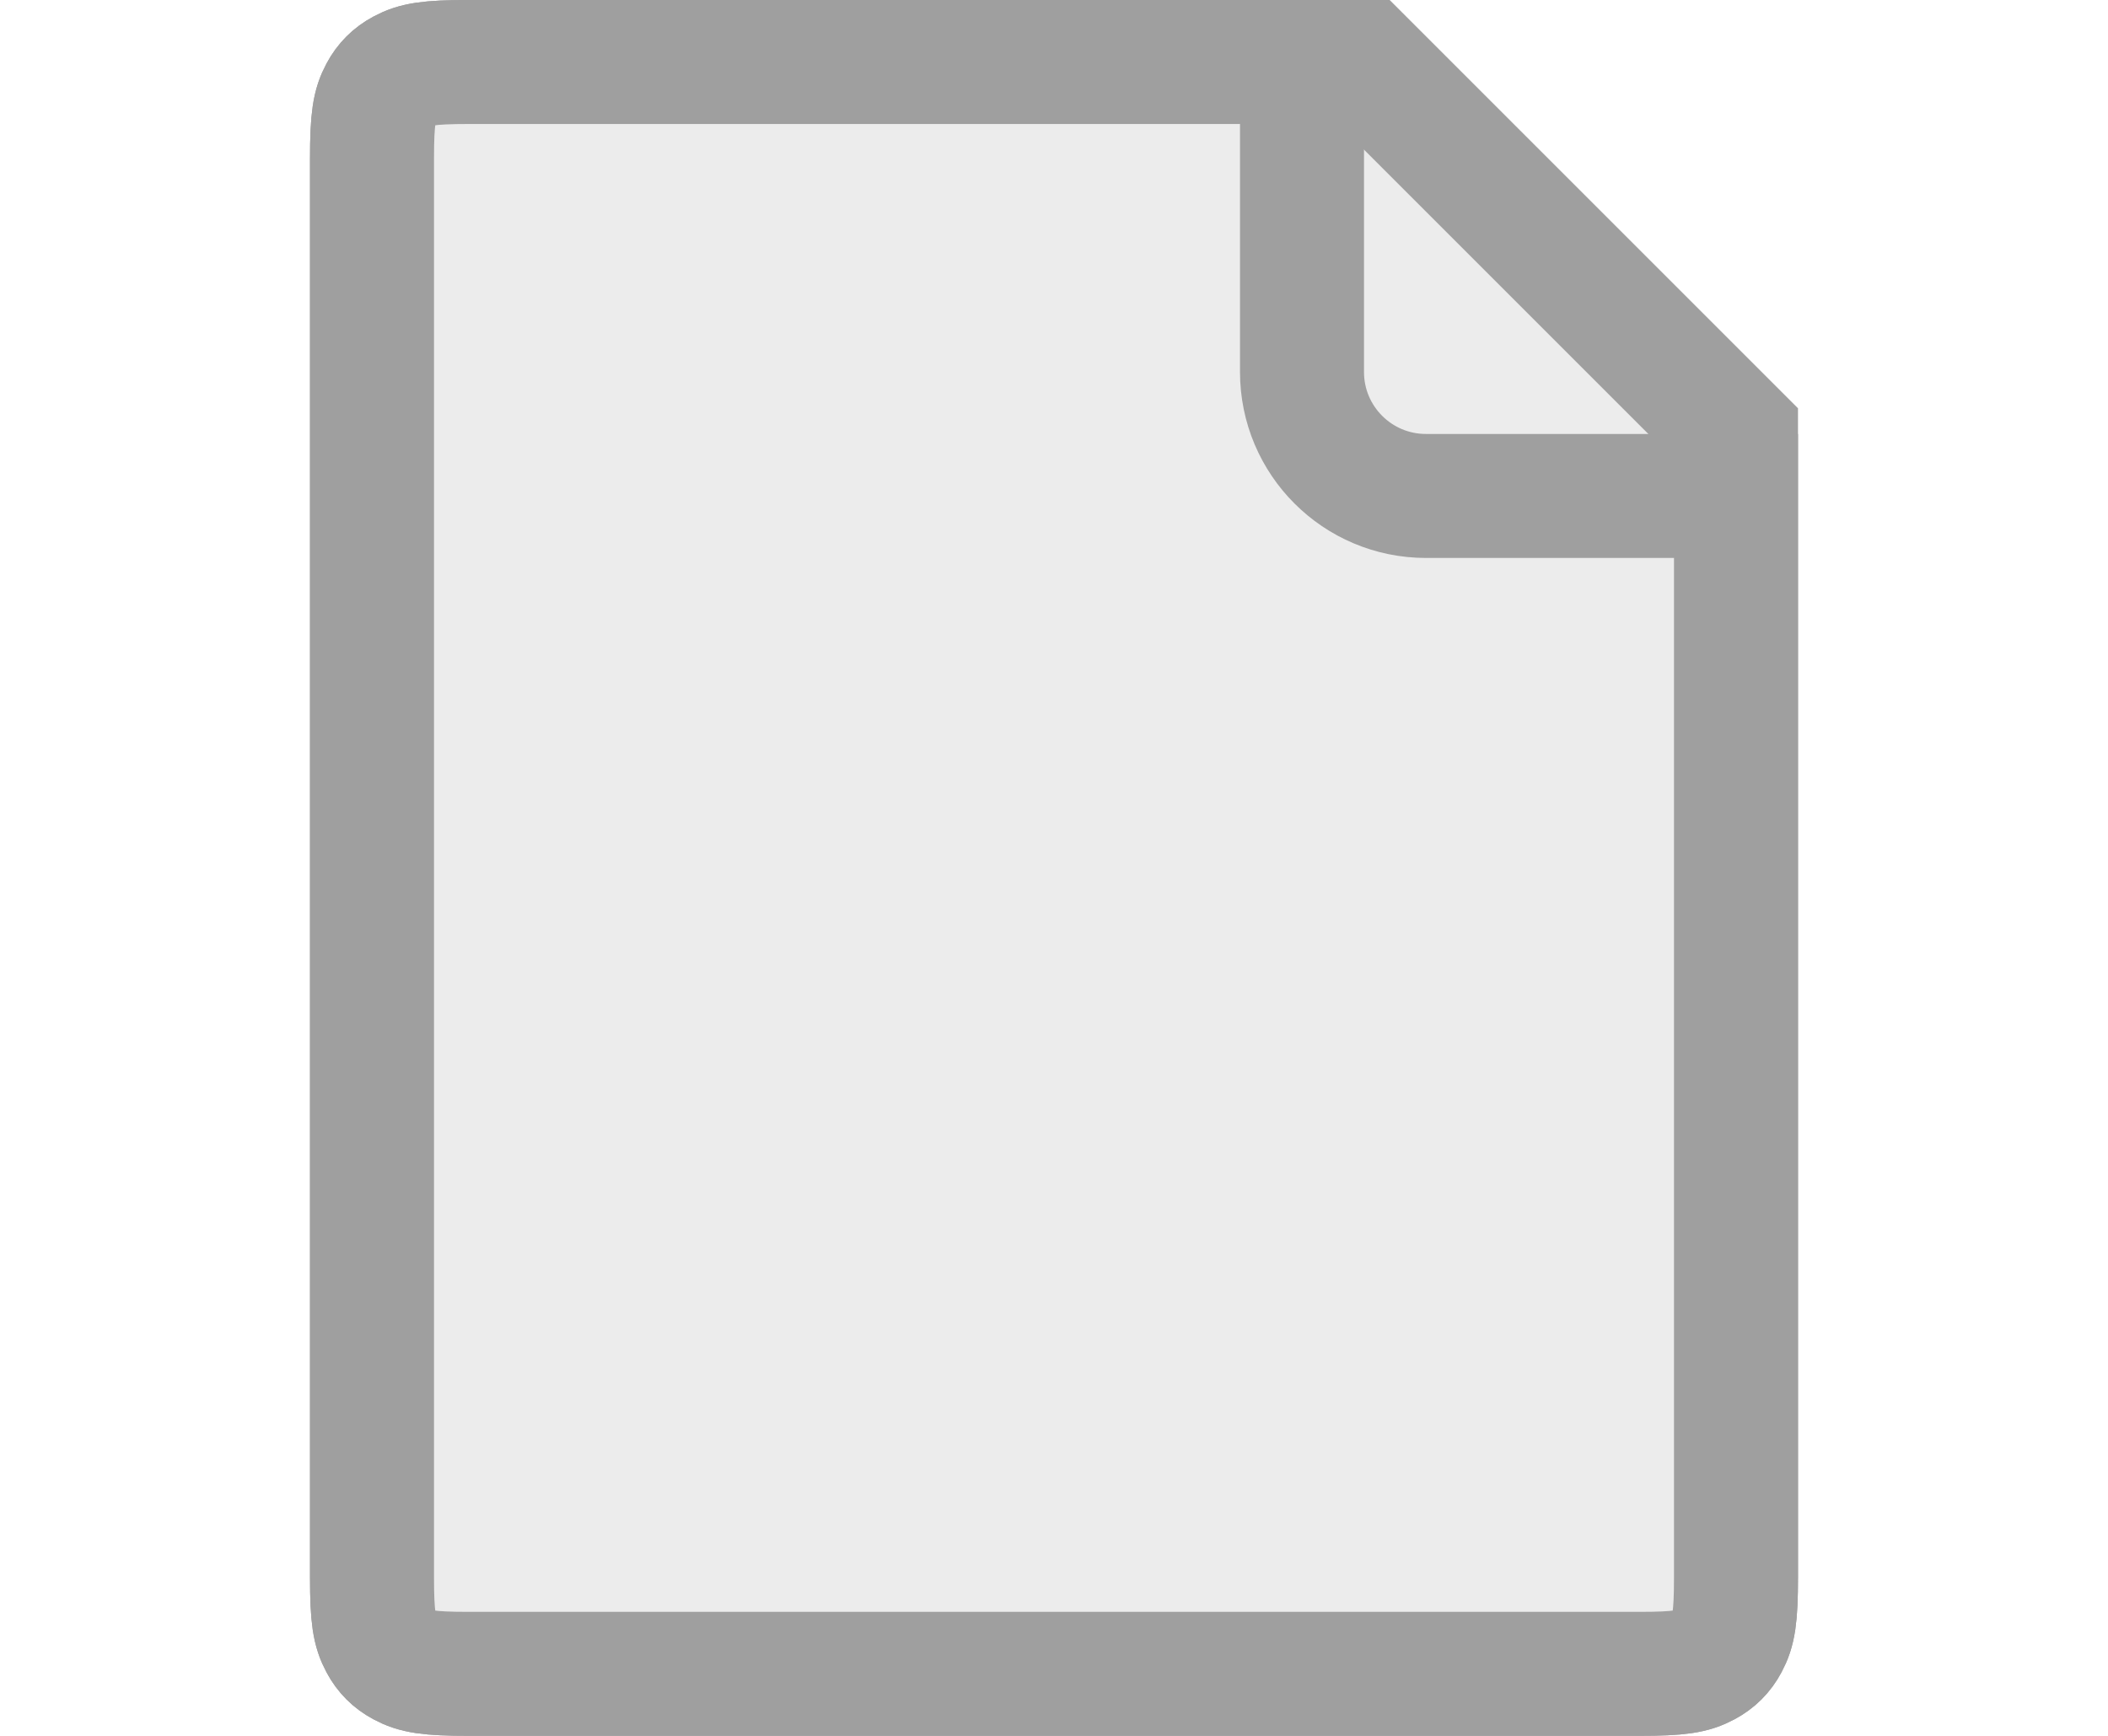
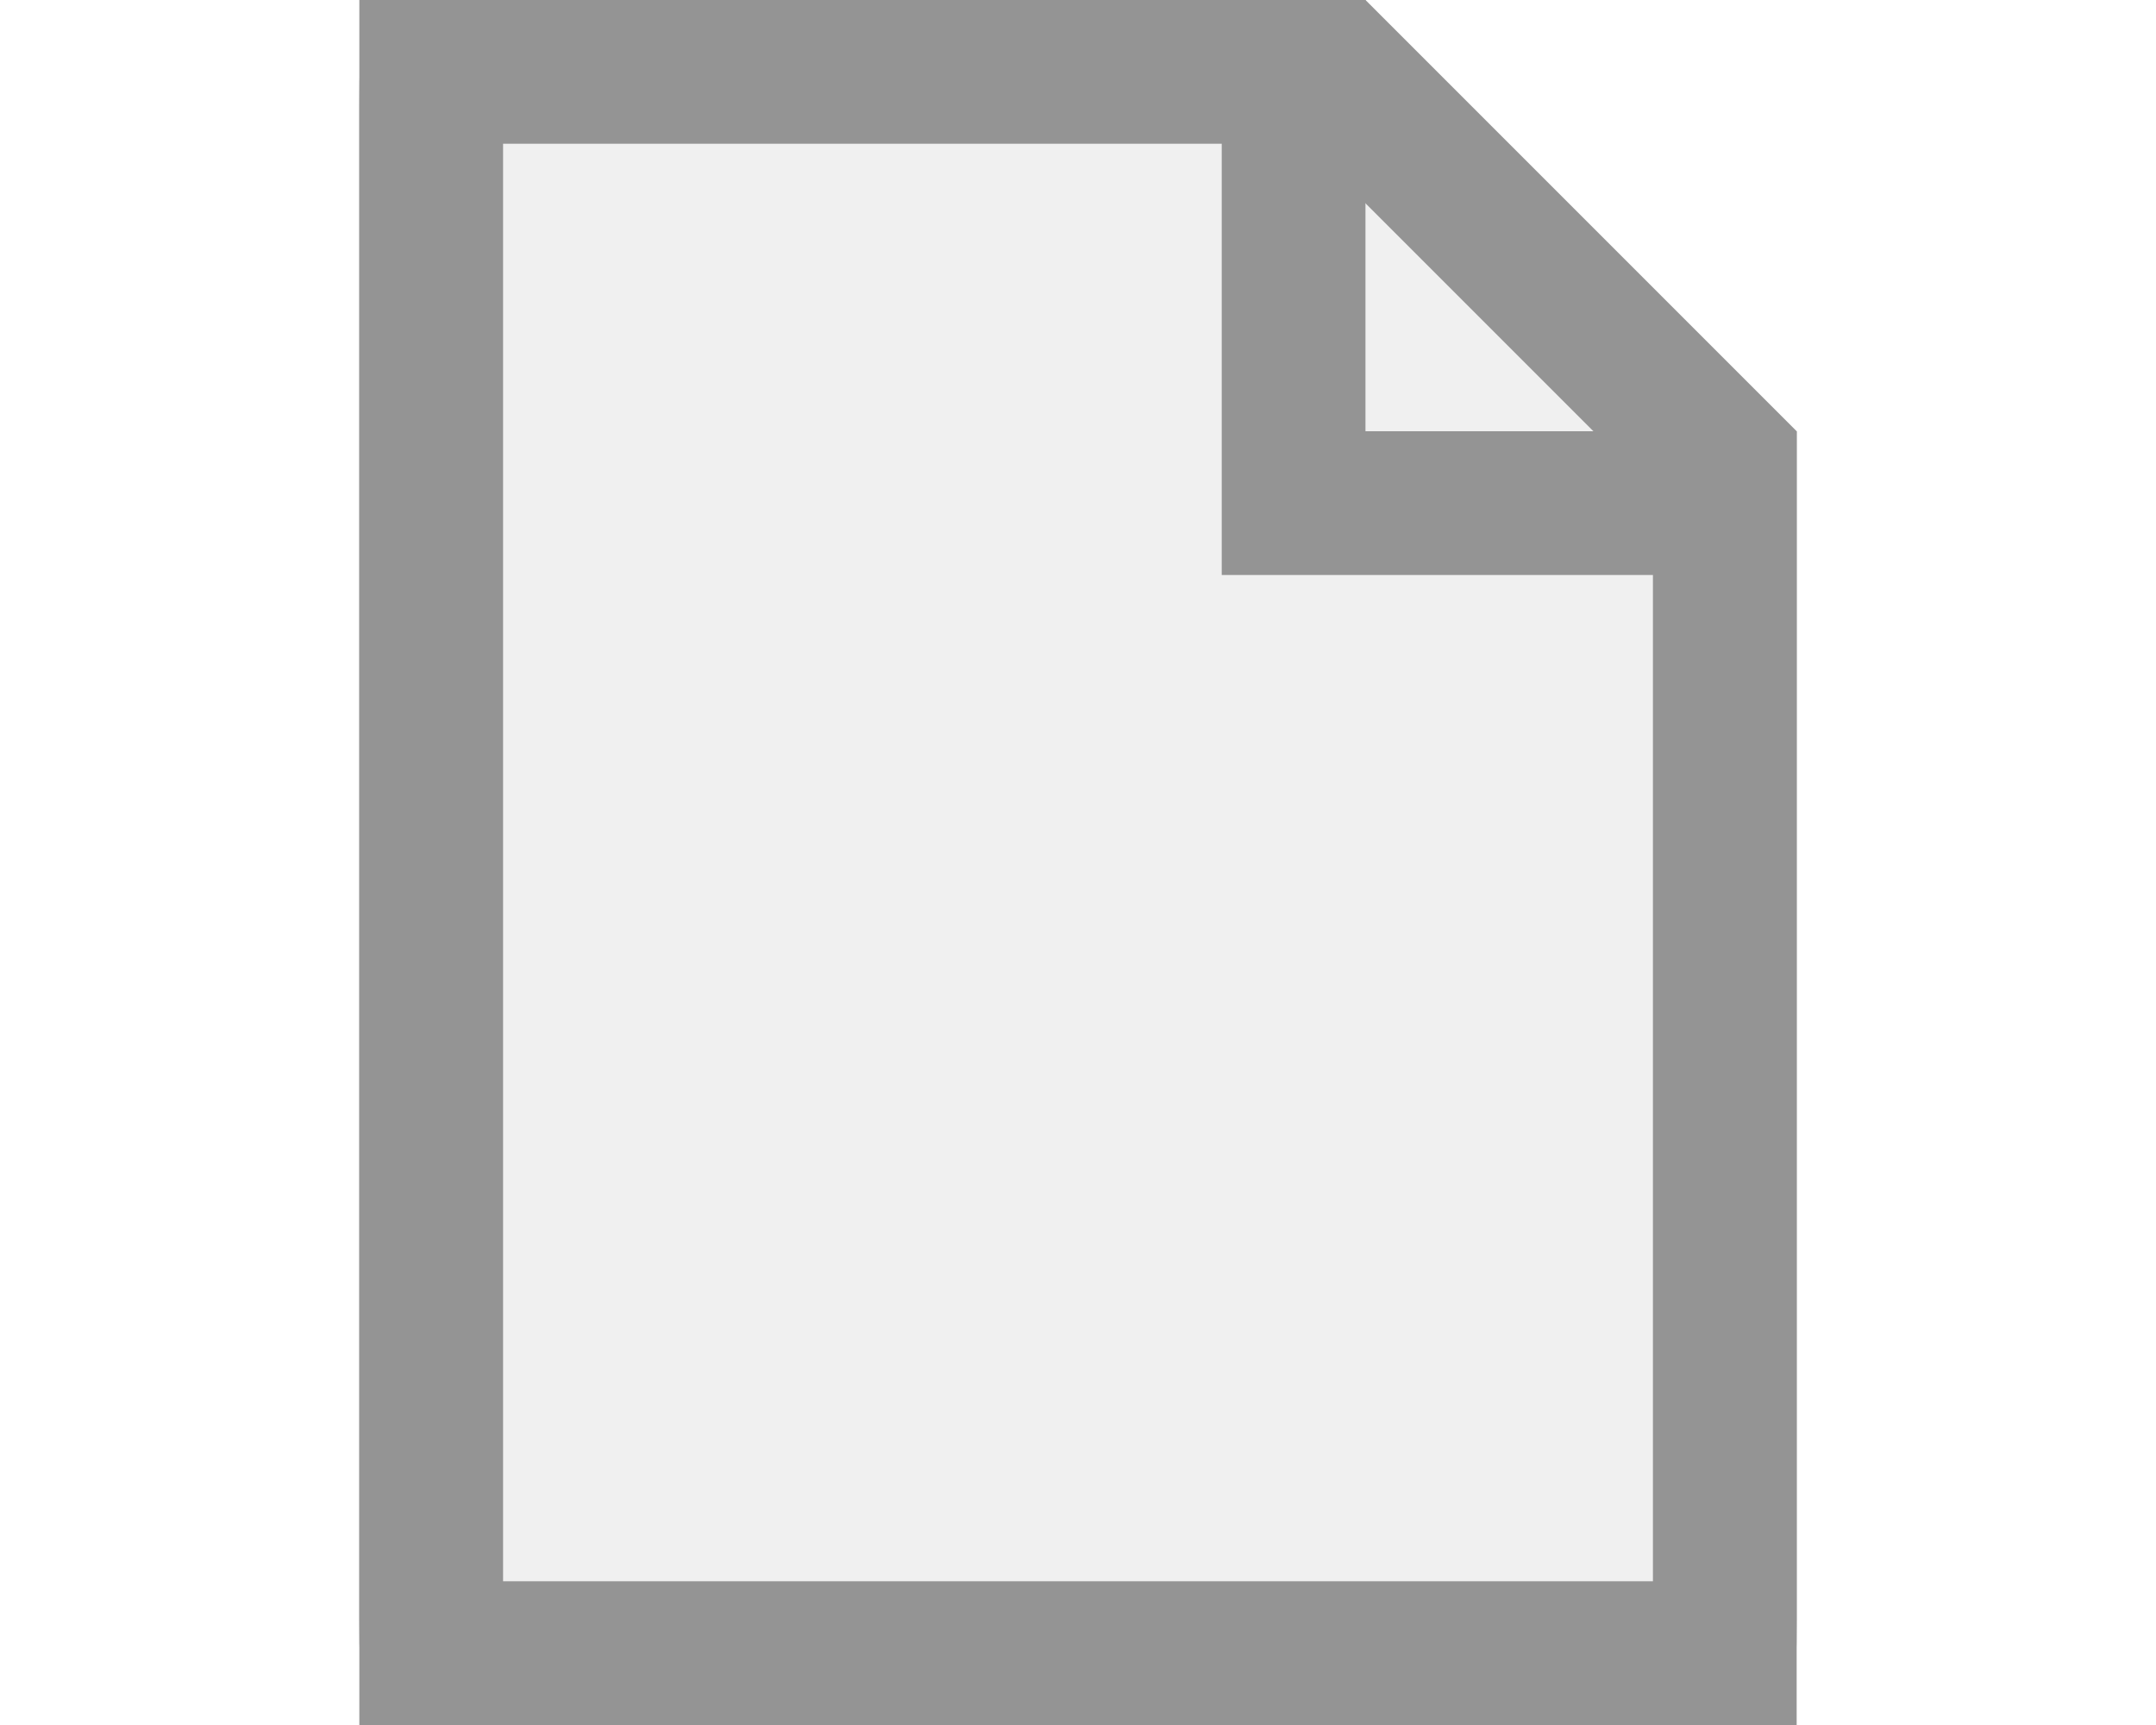
- <svg xmlns="http://www.w3.org/2000/svg" width="34px" height="28px" viewBox="0 0 34 28" version="1.1">
+ <svg xmlns="http://www.w3.org/2000/svg" width="30px" height="24px" viewBox="0 0 30 24" version="1.1">
  <defs />
  <g id="Page-1" stroke="none" stroke-width="1" fill="none" fill-rule="evenodd">
-     <g id="file" transform="translate(6, 1)" fill="#ECECEC" fill-rule="nonzero" stroke="#9F9F9F" stroke-width="2">
-       <path d="M22,6 L16,0 L1.564,0 C0.902,0 0.7,0.039 0.495,0.149 C0.343,0.23 0.23,0.343 0.149,0.495 C0.039,0.7 0,0.902 0,1.564 L0,24.436 C0,25.098 0.039,25.3 0.149,25.505 C0.23,25.657 0.343,25.77 0.495,25.851 C0.7,25.961 0.902,26 1.564,26 L20.436,26 C21.098,26 21.3,25.961 21.505,25.851 C21.657,25.77 21.77,25.657 21.851,25.505 C21.961,25.3 22,25.098 22,24.436 L22,6 Z" id="Combined-Shape" />
-       <path d="M22,7 L17,7 C15.895,7 15,6.105 15,5 L15,0 L1.564,0 C0.902,0 0.7,0.039 0.495,0.149 C0.343,0.23 0.23,0.343 0.149,0.495 C0.039,0.7 0,0.902 0,1.564 L0,24.436 C0,25.098 0.039,25.3 0.149,25.505 C0.23,25.657 0.343,25.77 0.495,25.851 C0.7,25.961 0.902,26 1.564,26 L20.436,26 C21.098,26 21.3,25.961 21.505,25.851 C21.657,25.77 21.77,25.657 21.851,25.505 C21.961,25.3 22,25.098 22,24.436 L22,7 Z" id="Combined-Shape" />
+     <g id="light-file" transform="translate(5, 0)" fill="#F0F0F0" fill-rule="nonzero" stroke="#949494" stroke-width="2">
+       <path d="M19,6.414 L13.586,1 L1.422,1 C1.197,1 1.075,1.003 1.008,1.006 C1.003,1.076 1,1.205 1,1.444 L1,22.556 C1,22.795 1.003,22.924 1.008,22.994 C1.075,22.997 1.197,23 1.422,23 L18.578,23 C18.803,23 18.925,22.997 18.992,22.994 C18.997,22.924 19,22.795 19,22.556 L19,6.414 Z M0.929,1.015 C0.928,1.016 0.928,1.016 0.927,1.016 C0.929,1.015 0.931,1.014 0.932,1.013 Z M0.93,22.985 C0.929,22.985 0.928,22.984 0.927,22.984 C0.929,22.985 0.932,22.986 0.938,22.987 Z" id="Combined-Shape" />
+       <path d="M19,7 C16.191,7 15.998,7 14,7 L13,7 L13,6 C13,3.733 13,3.491 13,1 L1,1 C1,1.077 1,1.163 1,1.258 C1,2.427 1,2.427 1,4.01 C1,7.673 1,7.673 1,12 C1,16.327 1,16.327 1,19.99 C1,21.573 1,21.573 1,22.742 C1,22.837 1,22.923 1,23 L19,23 C19,22.87 19,22.716 19,22.529 C19,21.12 19,21.12 19,19.038 C19,14.095 19,13.876 19,7 Z" id="Combined-Shape" />
    </g>
  </g>
</svg>
